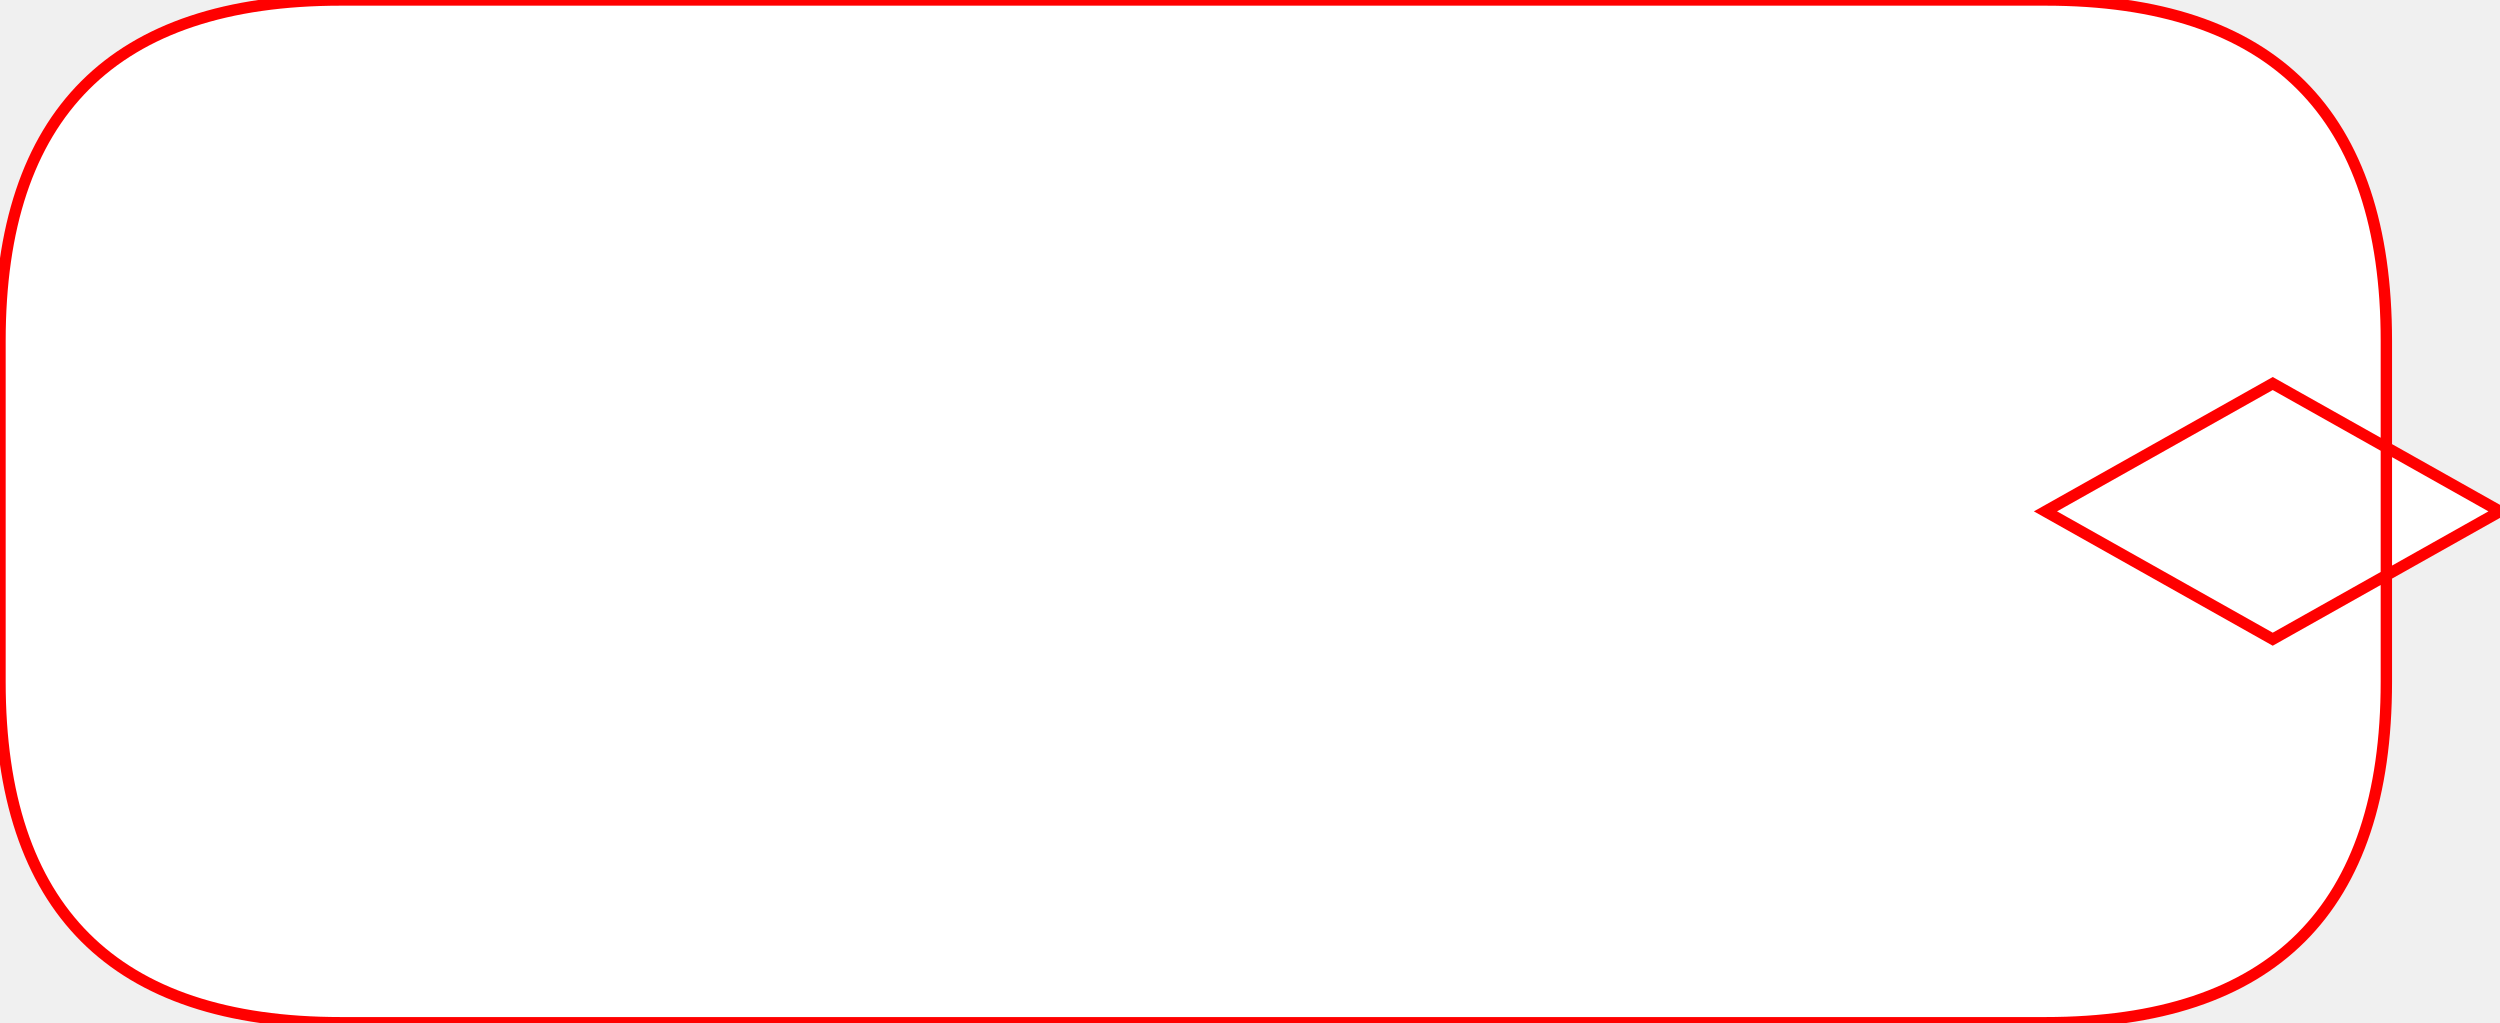
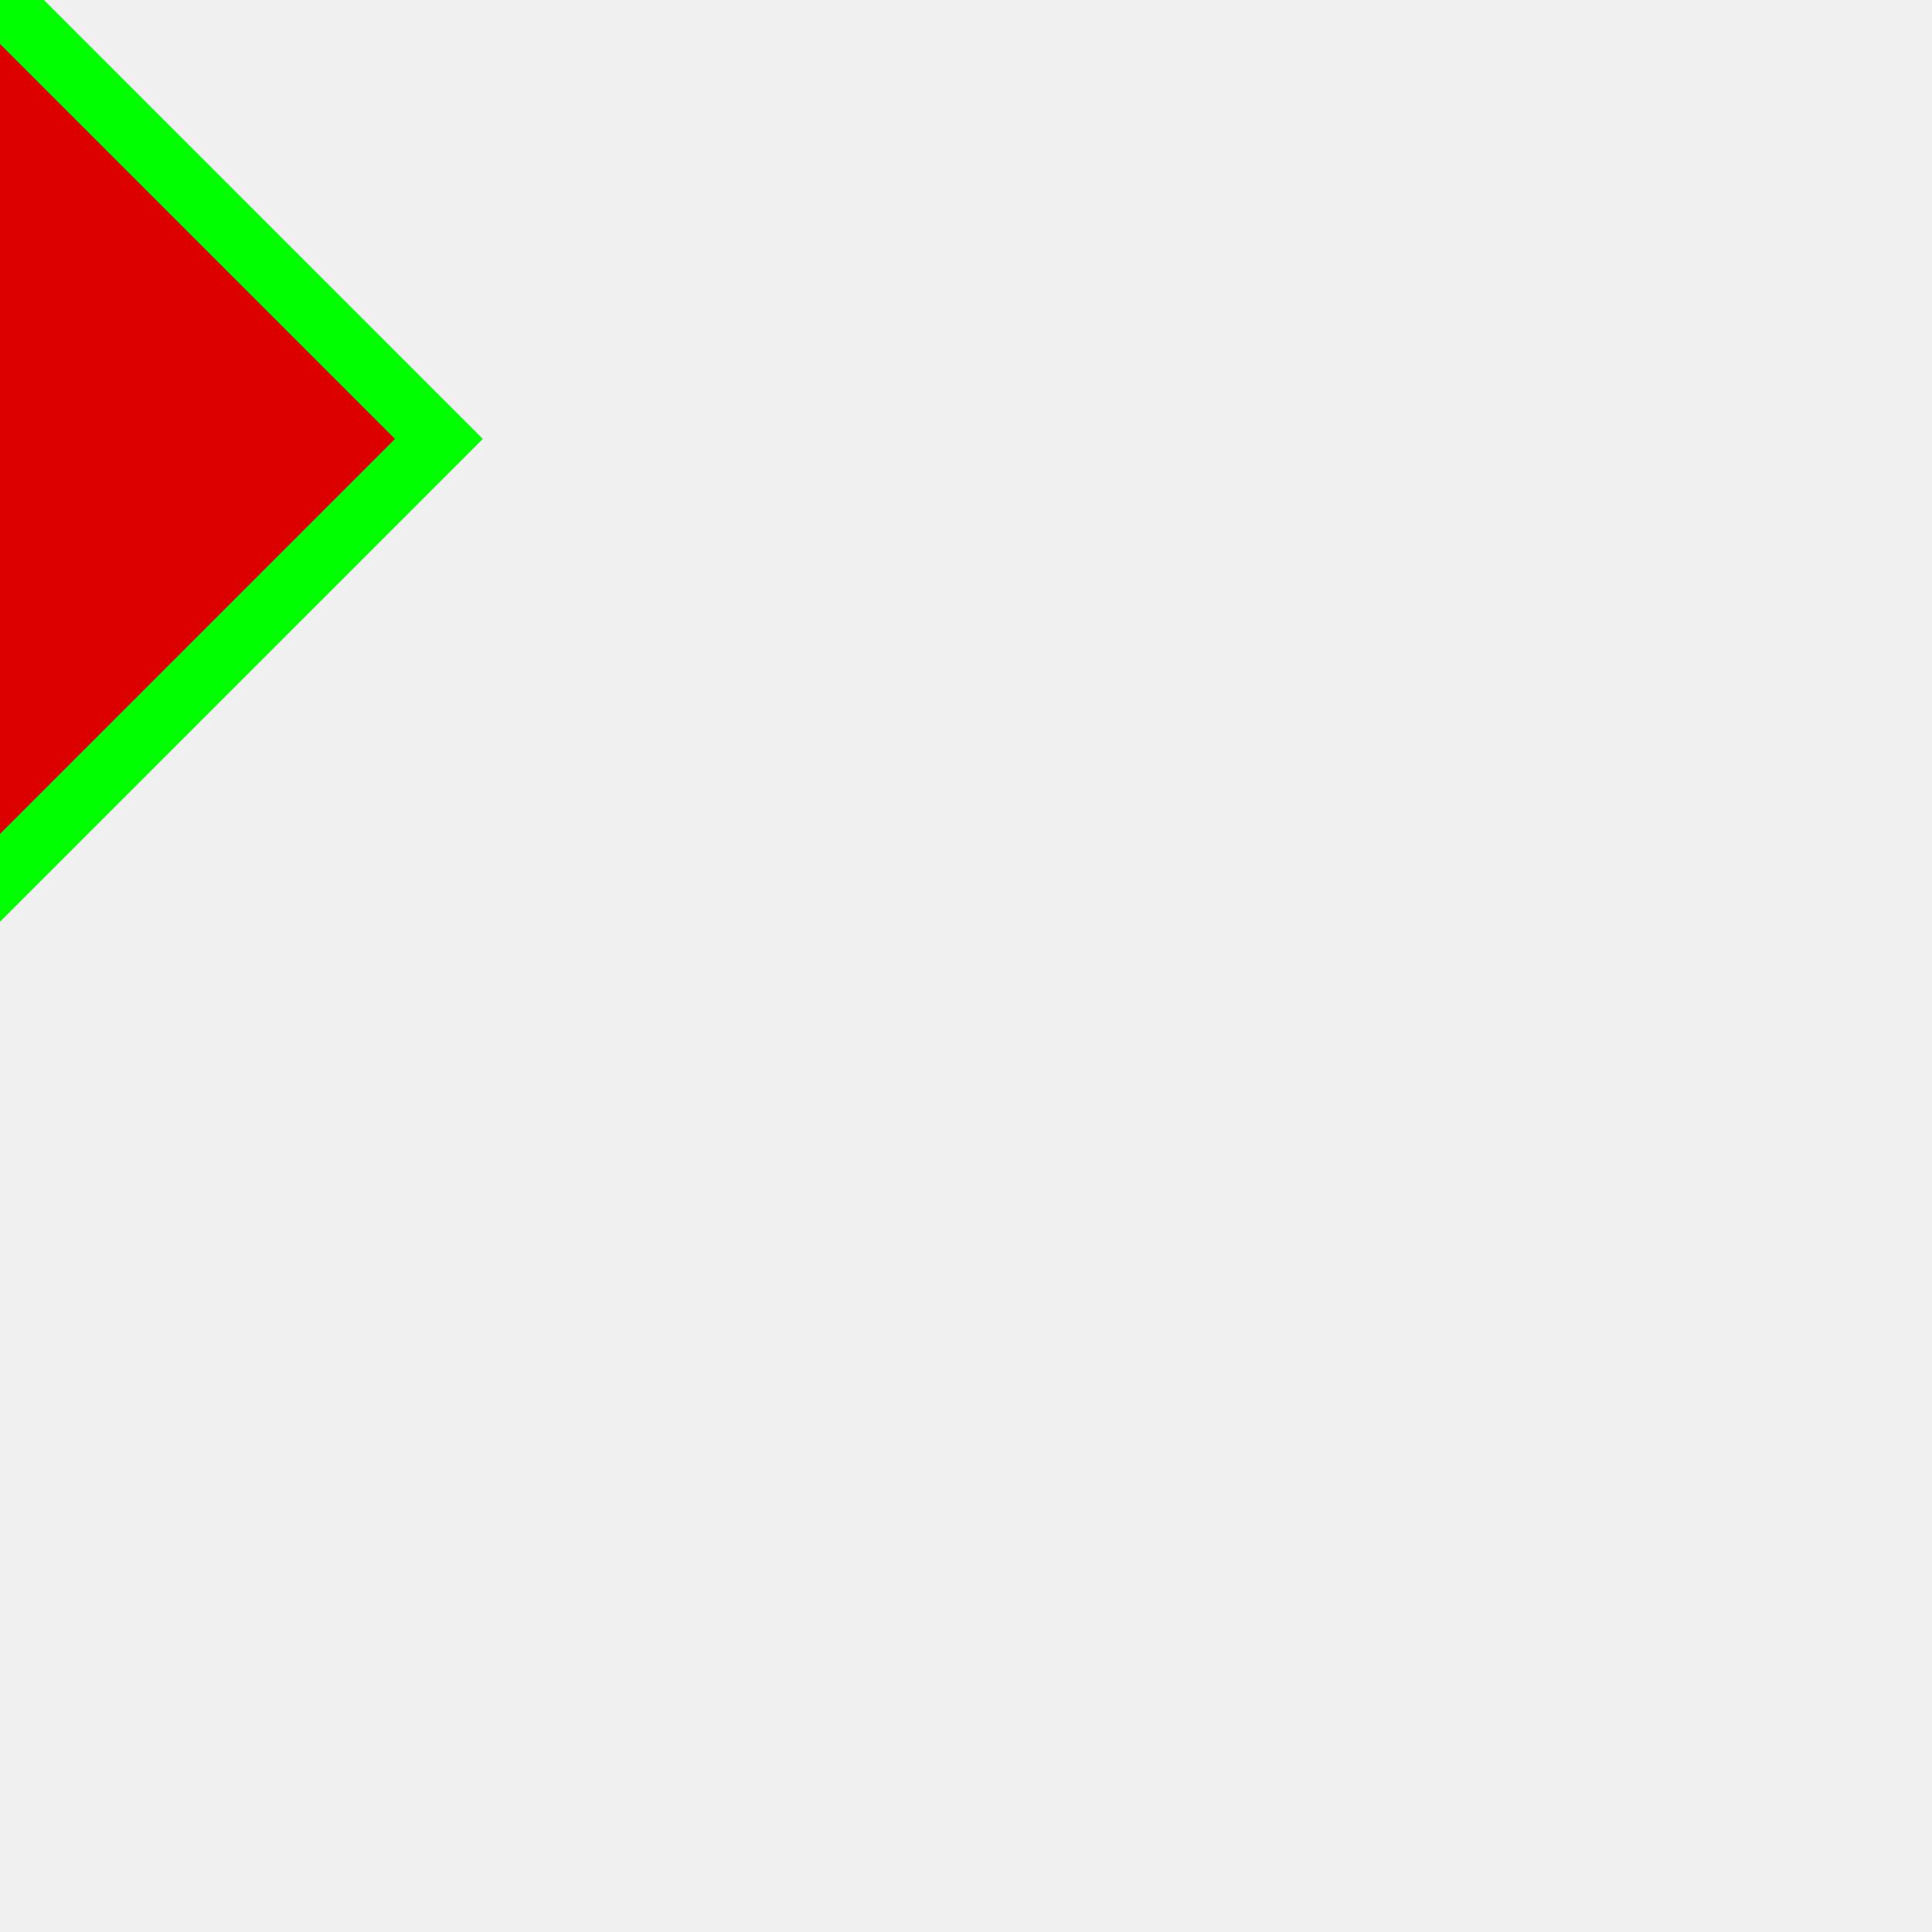
- <svg xmlns="http://www.w3.org/2000/svg" viewBox="20 0 220 90">
-   <path d="M20 30              Q20 0, 50 0              L200 0              Q230 0, 230 30              L230 60              Q230 90, 200 90              L50 90              Q20 90, 20 60              Z              M200 45              L220 33.75              L240 45              L220 56.25              Z" fill="#ffffff" stroke="#ff0000" />
+ <svg xmlns="http://www.w3.org/2000/svg" width="100%" height="100%">
+   <g fill="#dd0000" stroke="#00ff00">
+     <rect x="0" y="0" width="calc(100% - 10px)" height="100%" rx="5" ry="5" />
+     <svg x="calc(100% - 7px)" y="calc(50% - 5px)">
+       <g transform="rotate(45)">
+         <rect width="10" height="10" />
+       </g>
+     </svg>
+   </g>
</svg>
